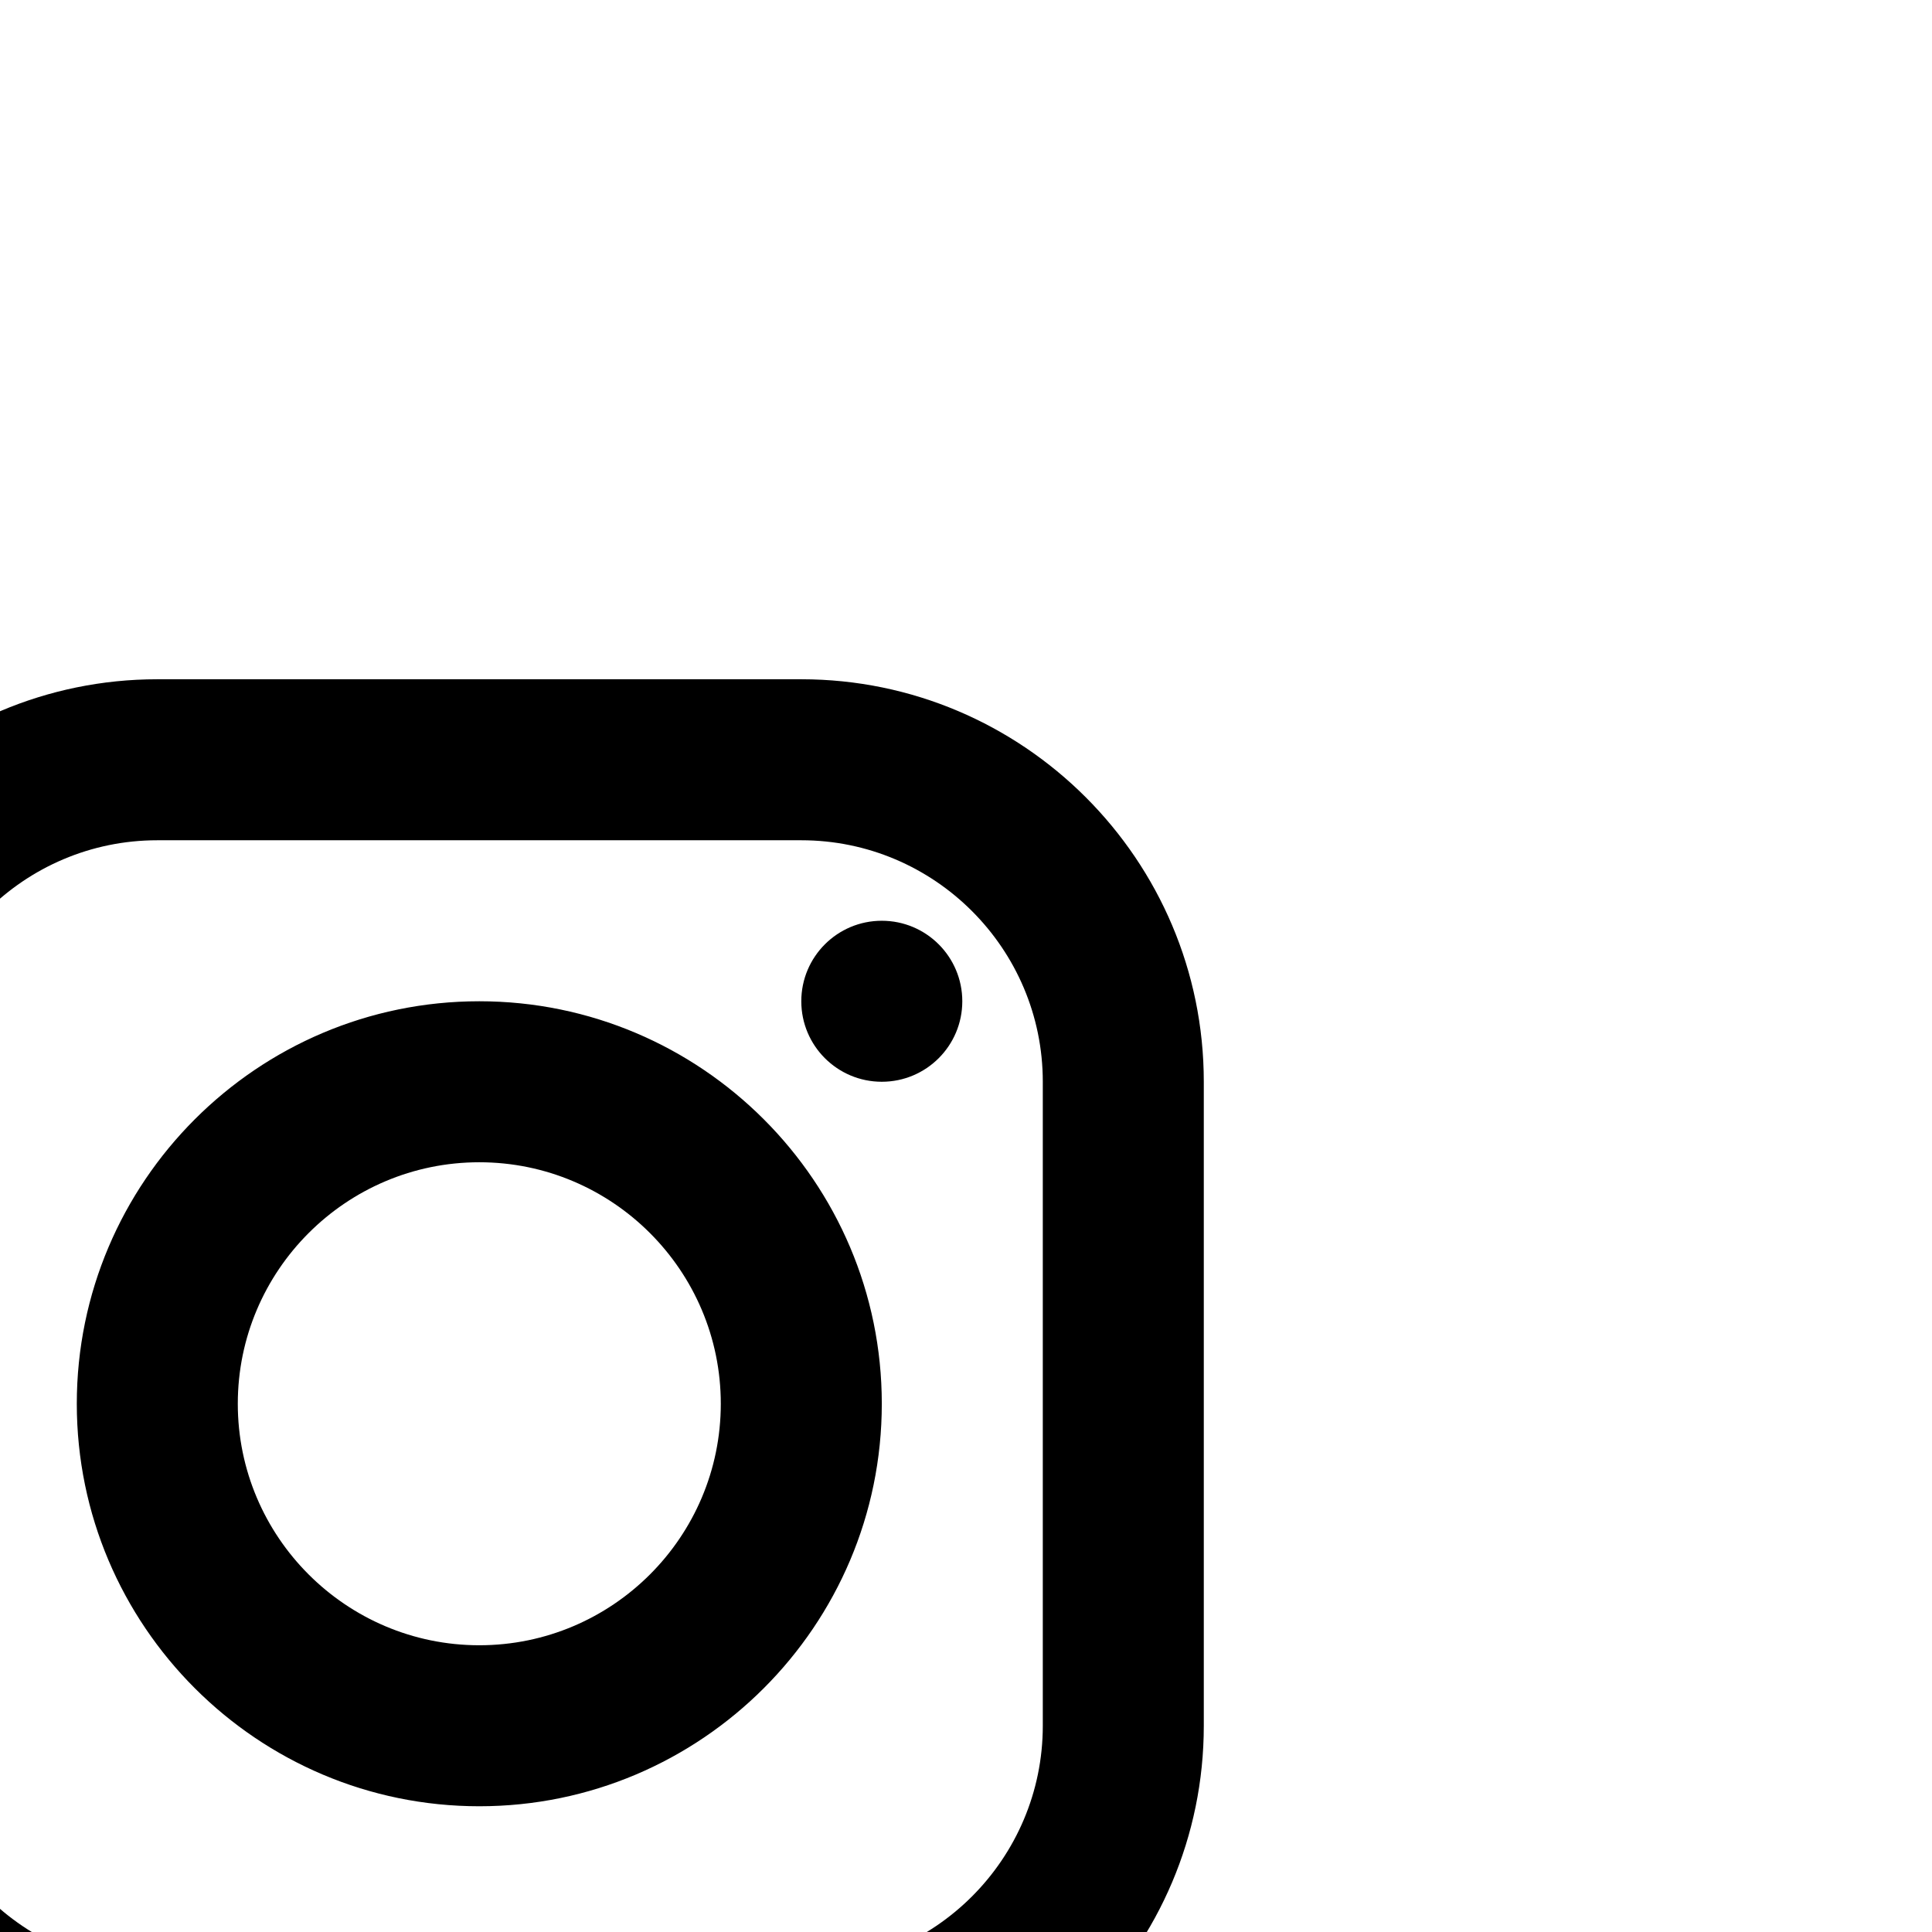
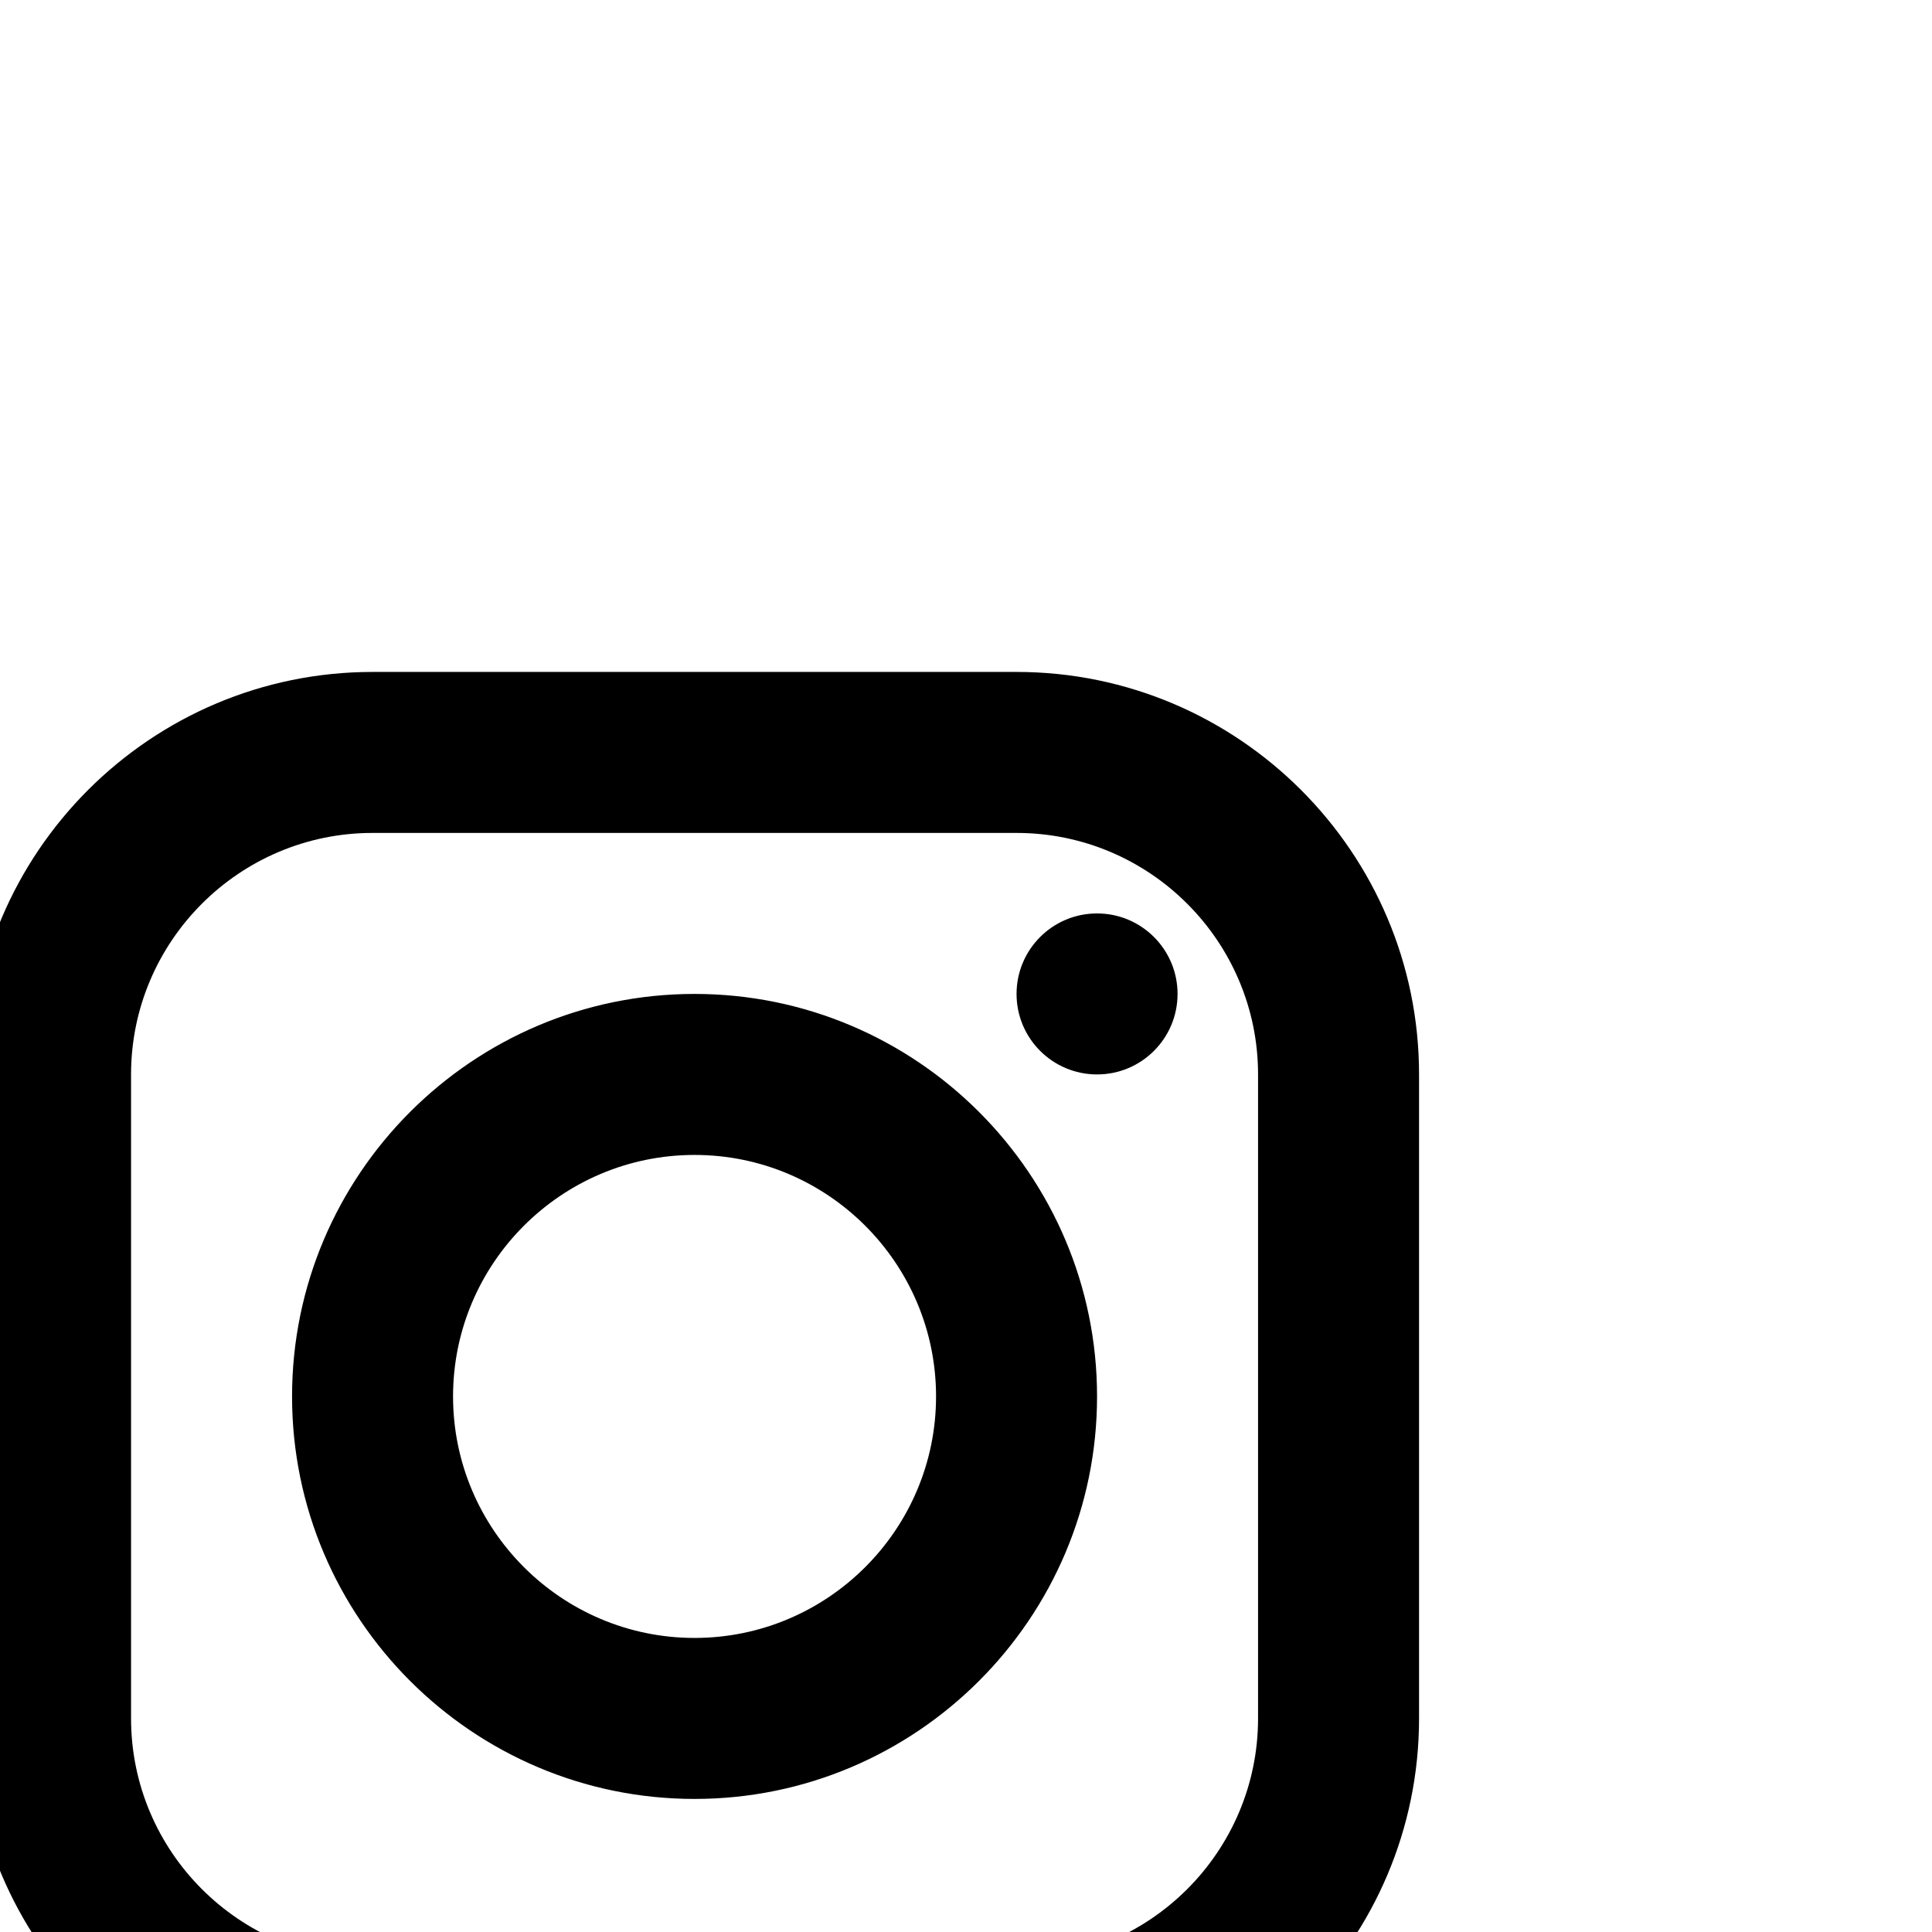
<svg xmlns="http://www.w3.org/2000/svg" fill="#000000" viewBox="0 0 24 24" width="48px" height="48px" version="1.1" id="svg89">
  <defs id="defs93" />
-   <path d="m 1.954,8.438 c -2.757,0 -5,2.243 -5,5 v 8 c 0,2.757 2.243,5 5,5 h 8 c 2.757,0 5,-2.243 5,-5 v -8 c 0,-2.757 -2.243,-5 -5,-5 z m 0,2 h 8 c 1.654,0 3,1.346 3,3 v 8 c 0,1.654 -1.346,3 -3,3 H 1.954 c -1.654,0 -3,-1.346 -3,-3 v -8 c 0,-1.654 1.346,-3 3,-3 z m 9,1 a 1,1 0 0 0 -1,1 1,1 0 0 0 1,1 1,1 0 0 0 1,-1 1,1 0 0 0 -1,-1 z m -5,1 c -2.757,0 -5,2.243 -5,5 0,2.757 2.243,5 5,5 2.757,0 5,-2.243 5,-5 0,-2.757 -2.243,-5 -5,-5 z m 0,2 c 1.654,0 3,1.346 3,3 0,1.654 -1.346,3 -3,3 -1.654,0 -3,-1.346 -3,-3 0,-1.654 1.346,-3 3,-3 z" id="path87" />
+   <path d="m 4.628,8.347 c -2.757,0 -5,2.243 -5,5 v 8 c 0,2.757 2.243,5 5,5 h 8 c 2.757,0 5,-2.243 5,-5 v -8 c 0,-2.757 -2.243,-5 -5,-5 z m 0,2 h 8 c 1.654,0 3,1.346 3,3 v 8 c 0,1.654 -1.346,3 -3,3 H 4.628 c -1.654,0 -3,-1.346 -3,-3 v -8 c 0,-1.654 1.346,-3 3,-3 z m 9,1 a 1,1 0 0 0 -1,1 1,1 0 0 0 1,1 1,1 0 0 0 1,-1 1,1 0 0 0 -1,-1 z m -5,1 c -2.757,0 -5,2.243 -5,5 0,2.757 2.243,5 5,5 2.757,0 5,-2.243 5,-5 0,-2.757 -2.243,-5 -5,-5 z m 0,2 c 1.654,0 3,1.346 3,3 0,1.654 -1.346,3 -3,3 -1.654,0 -3,-1.346 -3,-3 0,-1.654 1.346,-3 3,-3 z" id="path87" />
</svg>
